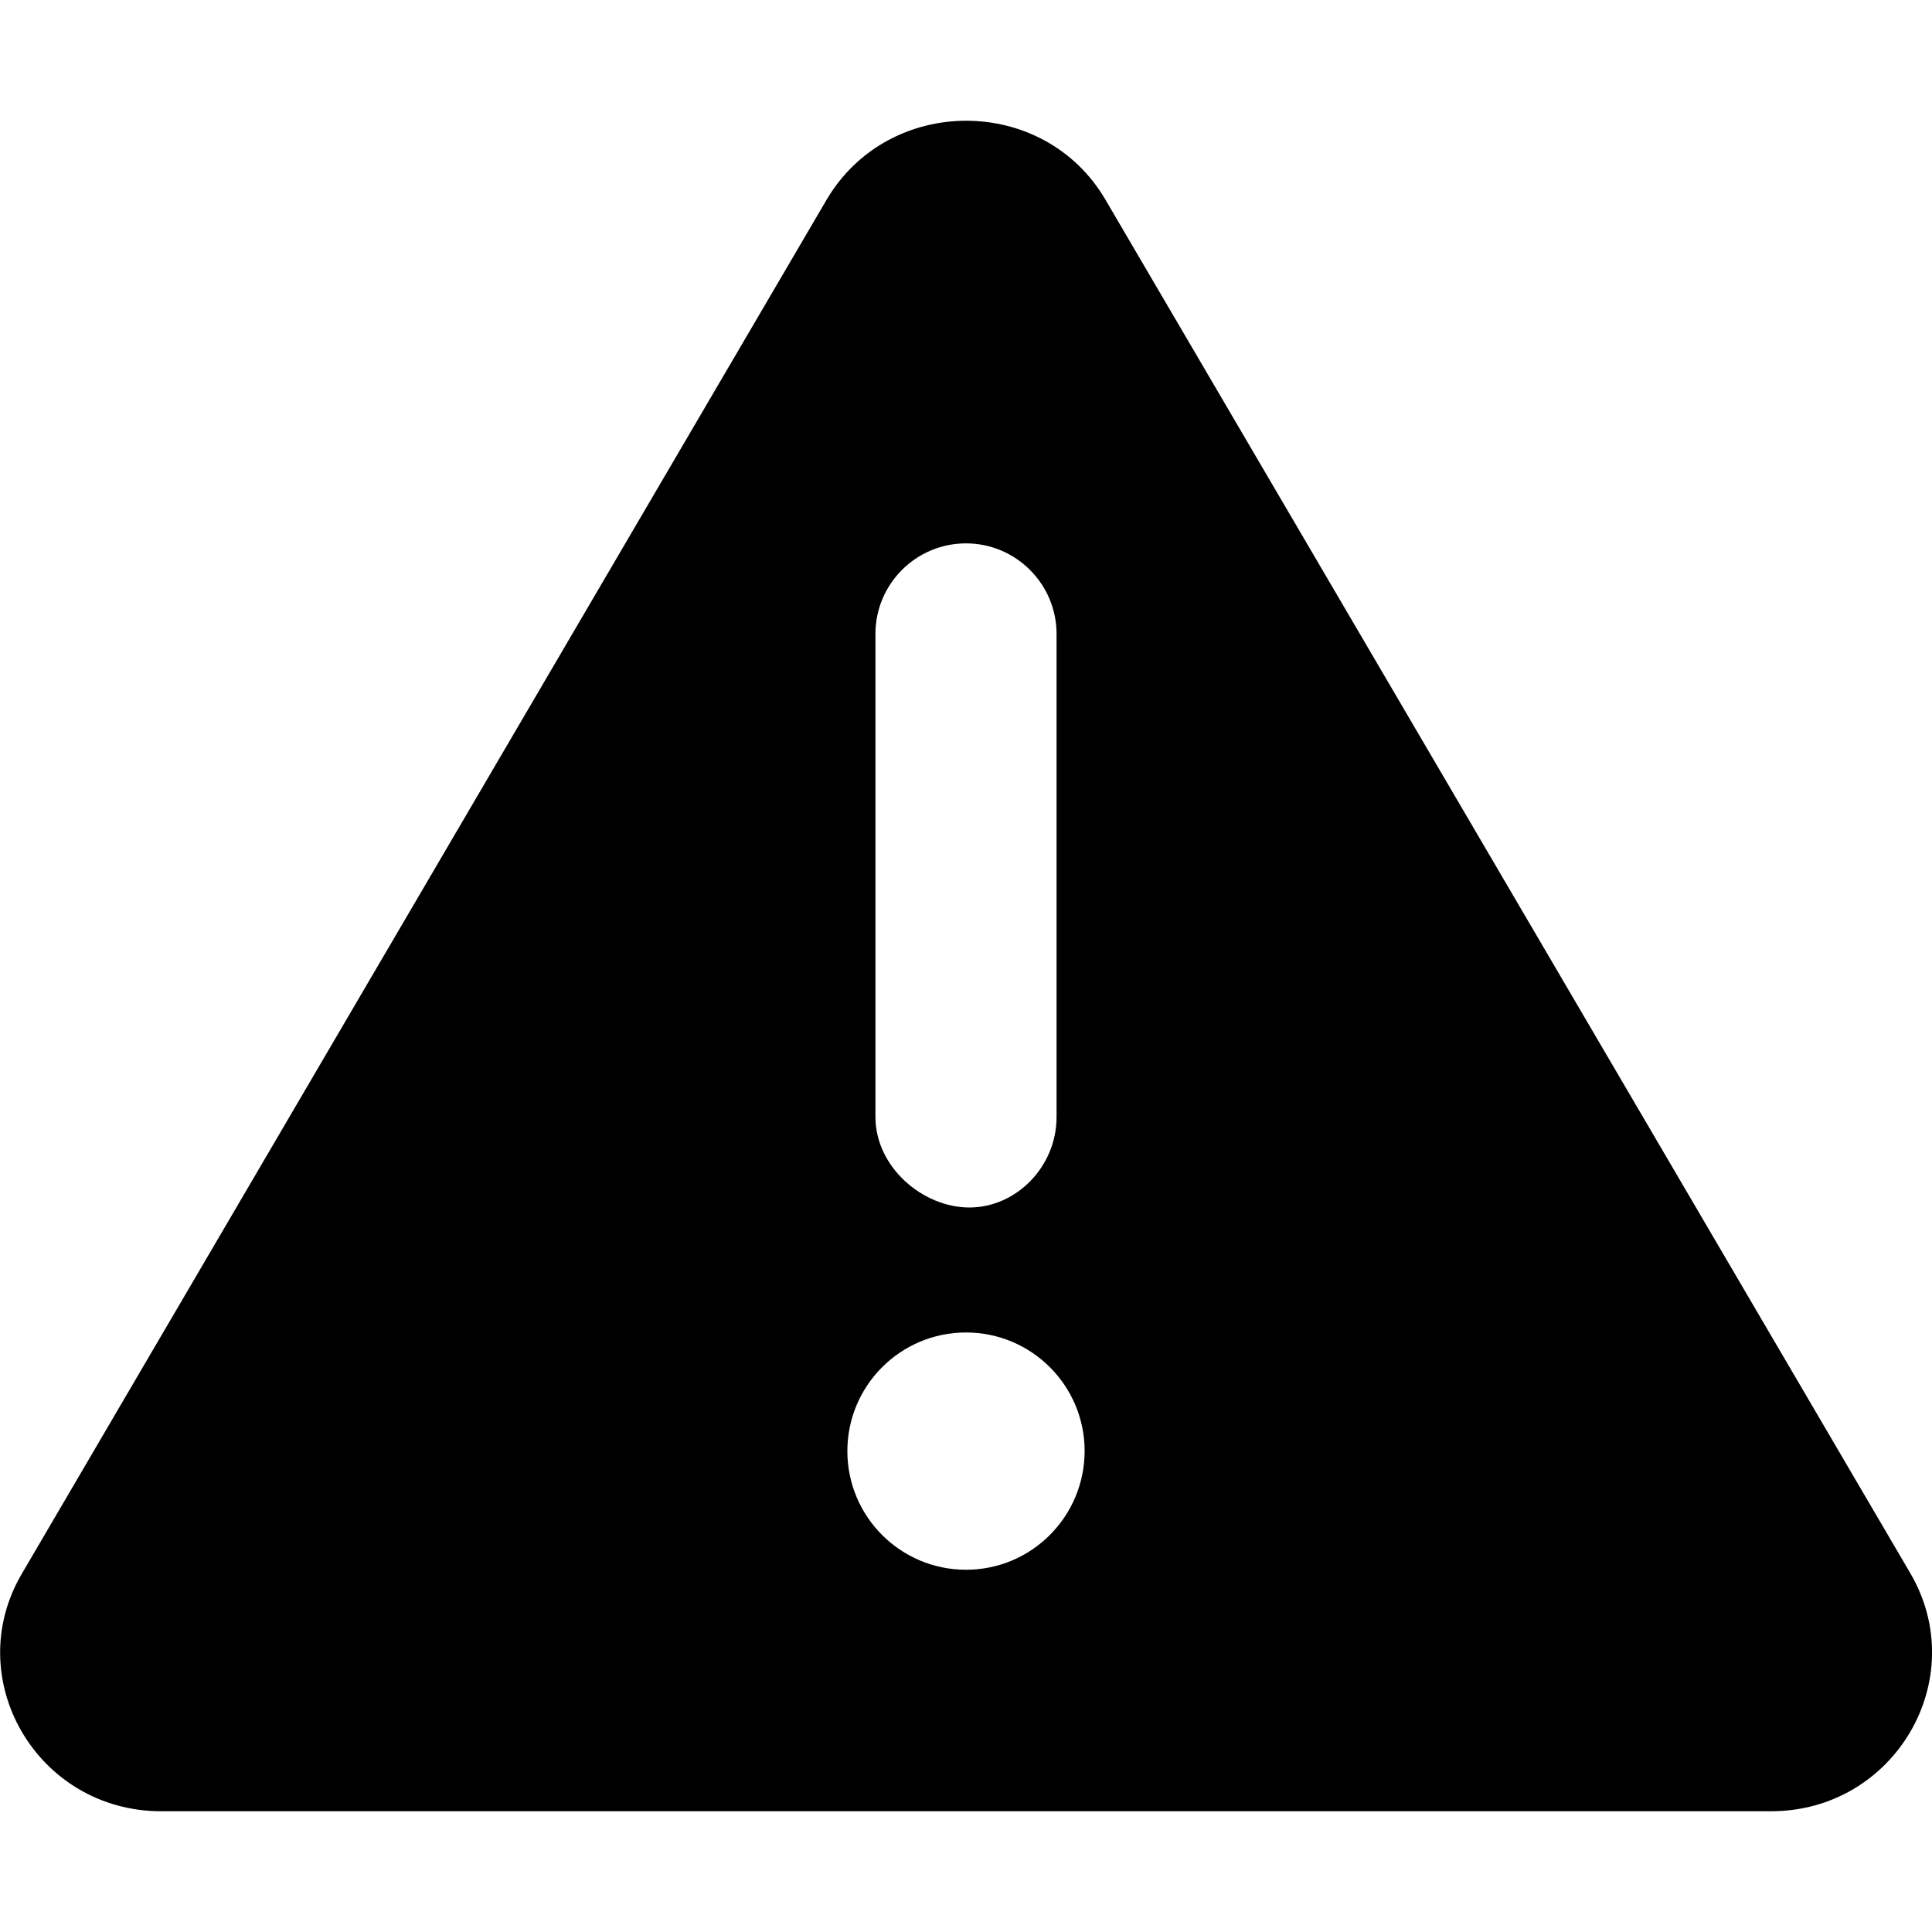
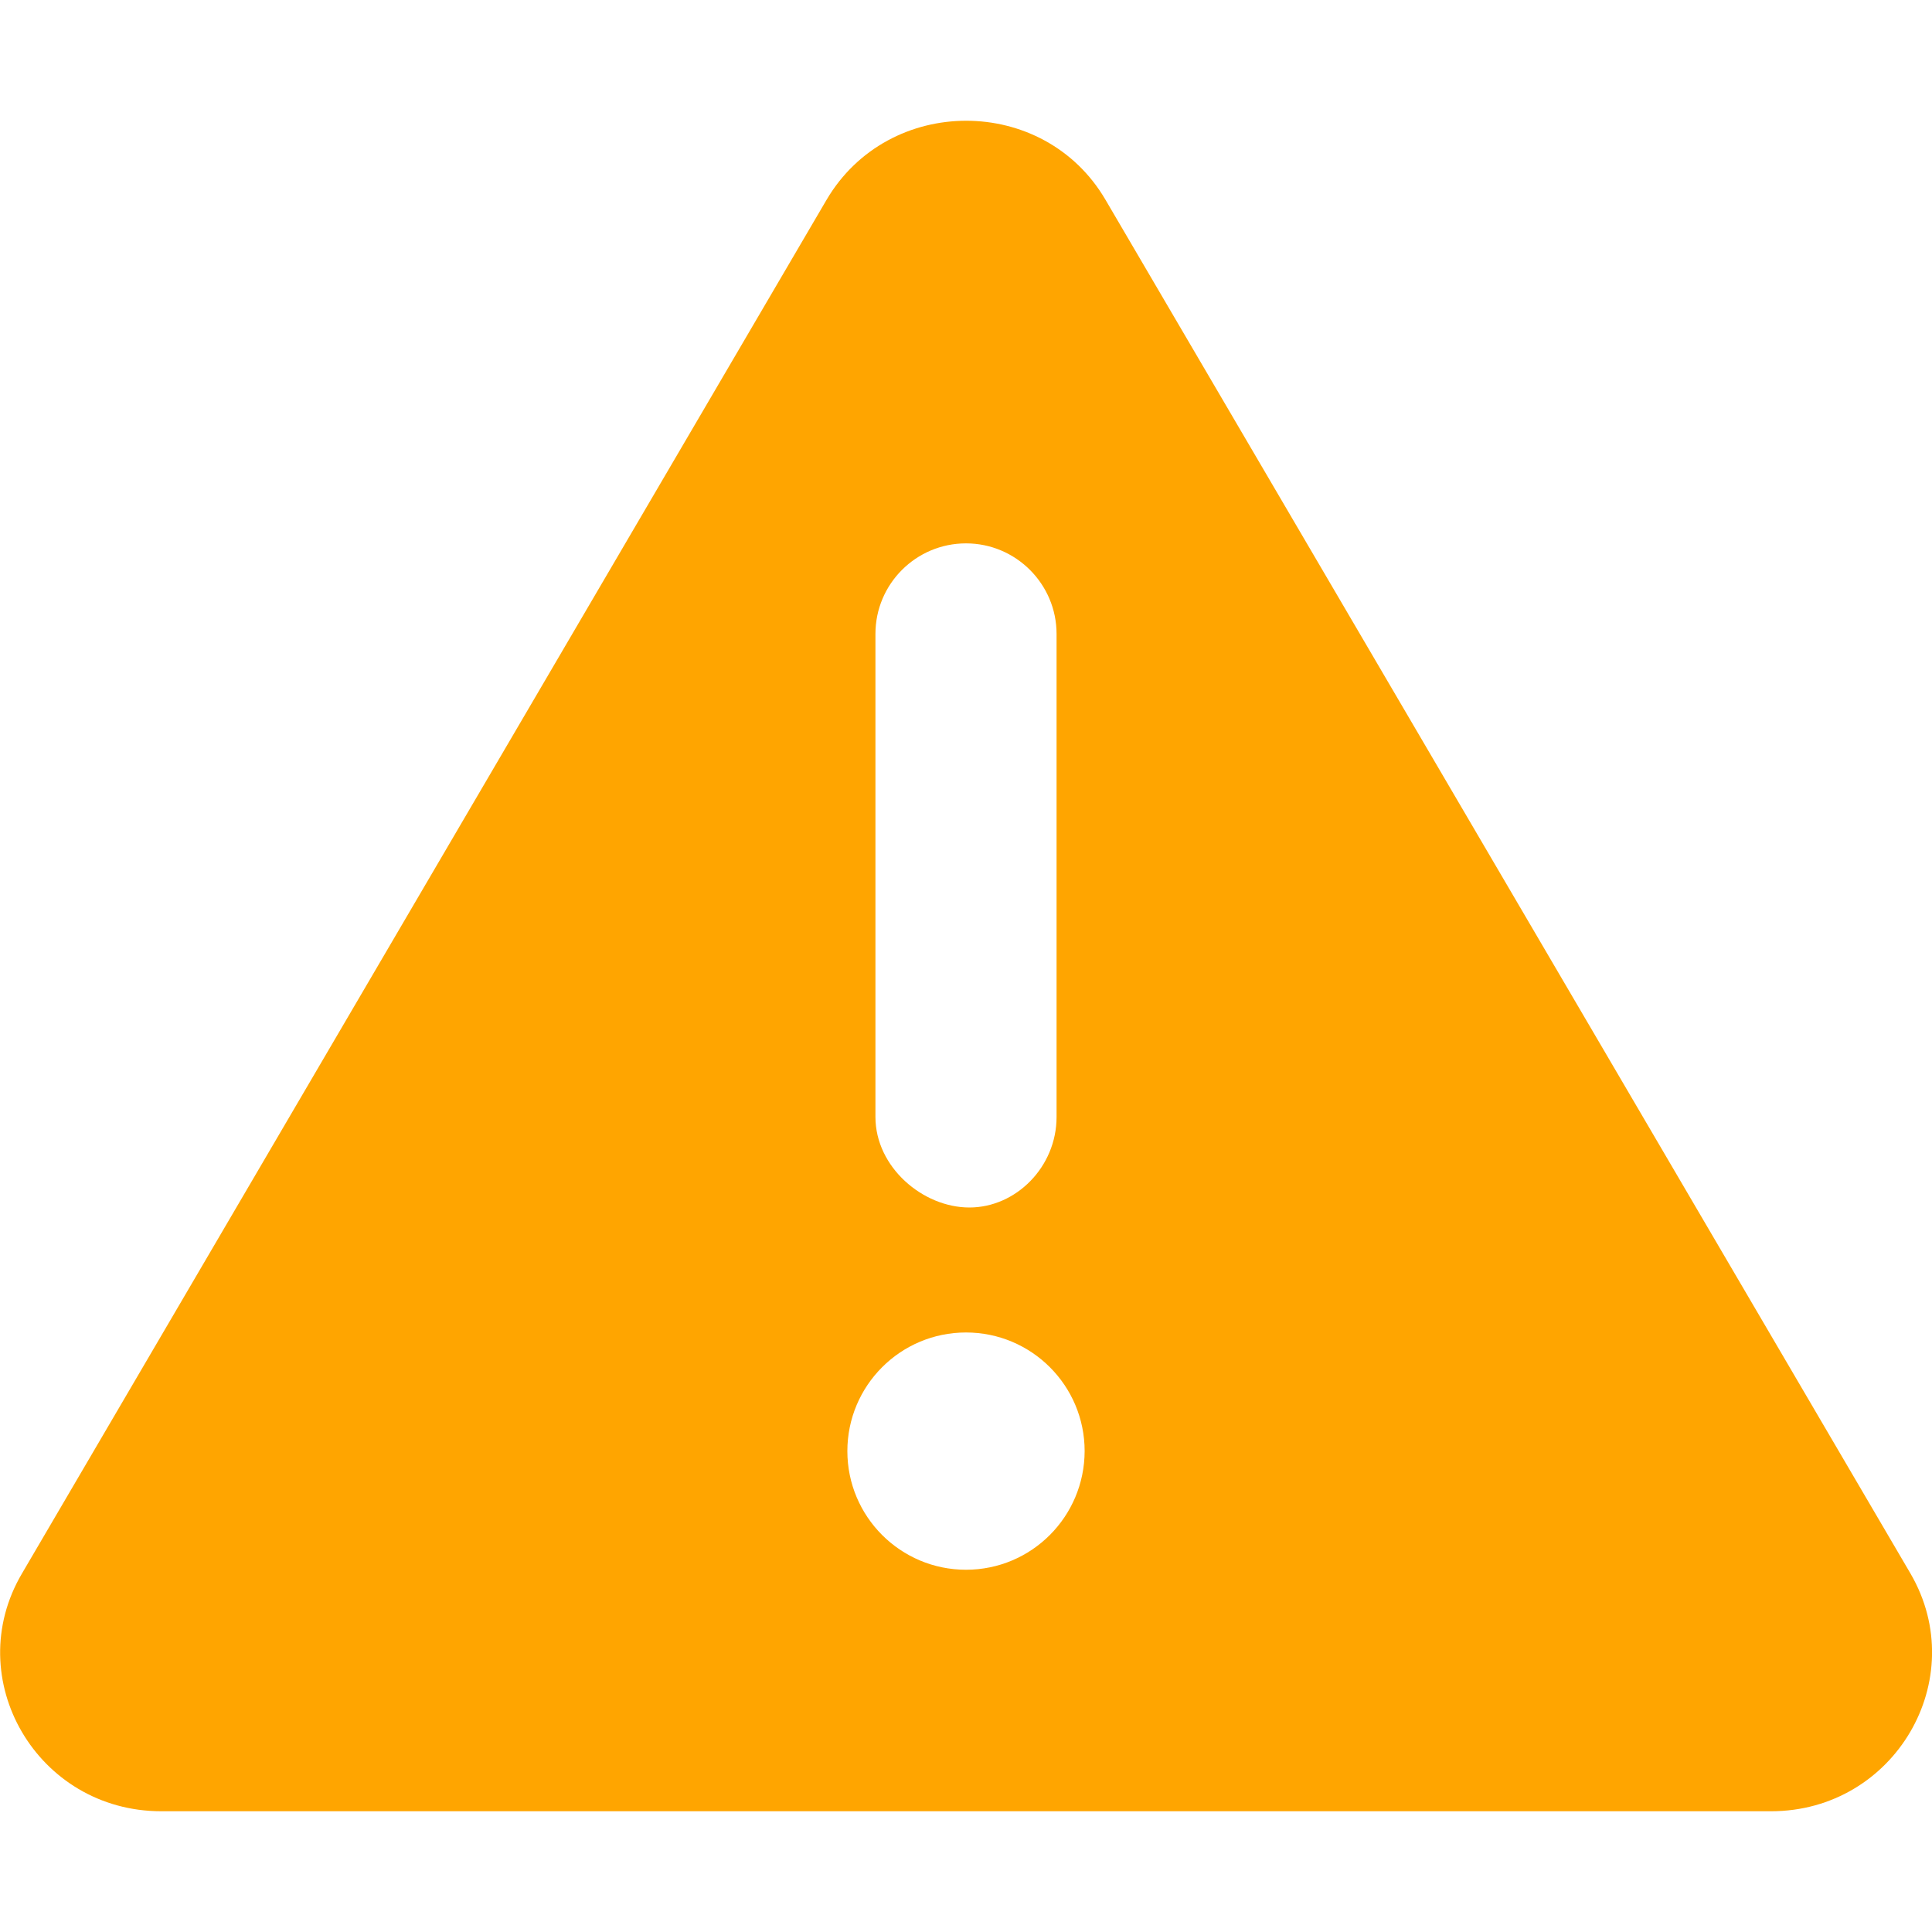
<svg xmlns="http://www.w3.org/2000/svg" viewBox="0 0 512 512">
-   <path d="M506.3 417l-213.3-364c-16.33-28-57.54-28-73.98 0l-213.2 364C-10.59 444.9 9.849 480 42.74 480h426.6C502.1 480 522.6 445 506.3 417zM232 168c0-13.25 10.75-24 24-24S280 154.8 280 168v128c0 13.25-10.75 24-23.1 24S232 309.3 232 296V168zM256 416c-17.36 0-31.44-14.08-31.44-31.44c0-17.36 14.07-31.44 31.44-31.44s31.44 14.08 31.44 31.44C287.4 401.9 273.4 416 256 416z" />
+   <path fill="#ffa500" d="M506.3 417l-213.3-364c-16.33-28-57.54-28-73.98 0l-213.2 364C-10.59 444.9 9.849 480 42.74 480h426.6C502.1 480 522.6 445 506.3 417zM232 168c0-13.25 10.75-24 24-24S280 154.8 280 168v128c0 13.25-10.75 24-23.1 24S232 309.3 232 296V168zM256 416c-17.36 0-31.44-14.08-31.44-31.44c0-17.36 14.07-31.44 31.44-31.44s31.44 14.08 31.44 31.44C287.4 401.9 273.4 416 256 416z" />
</svg>
